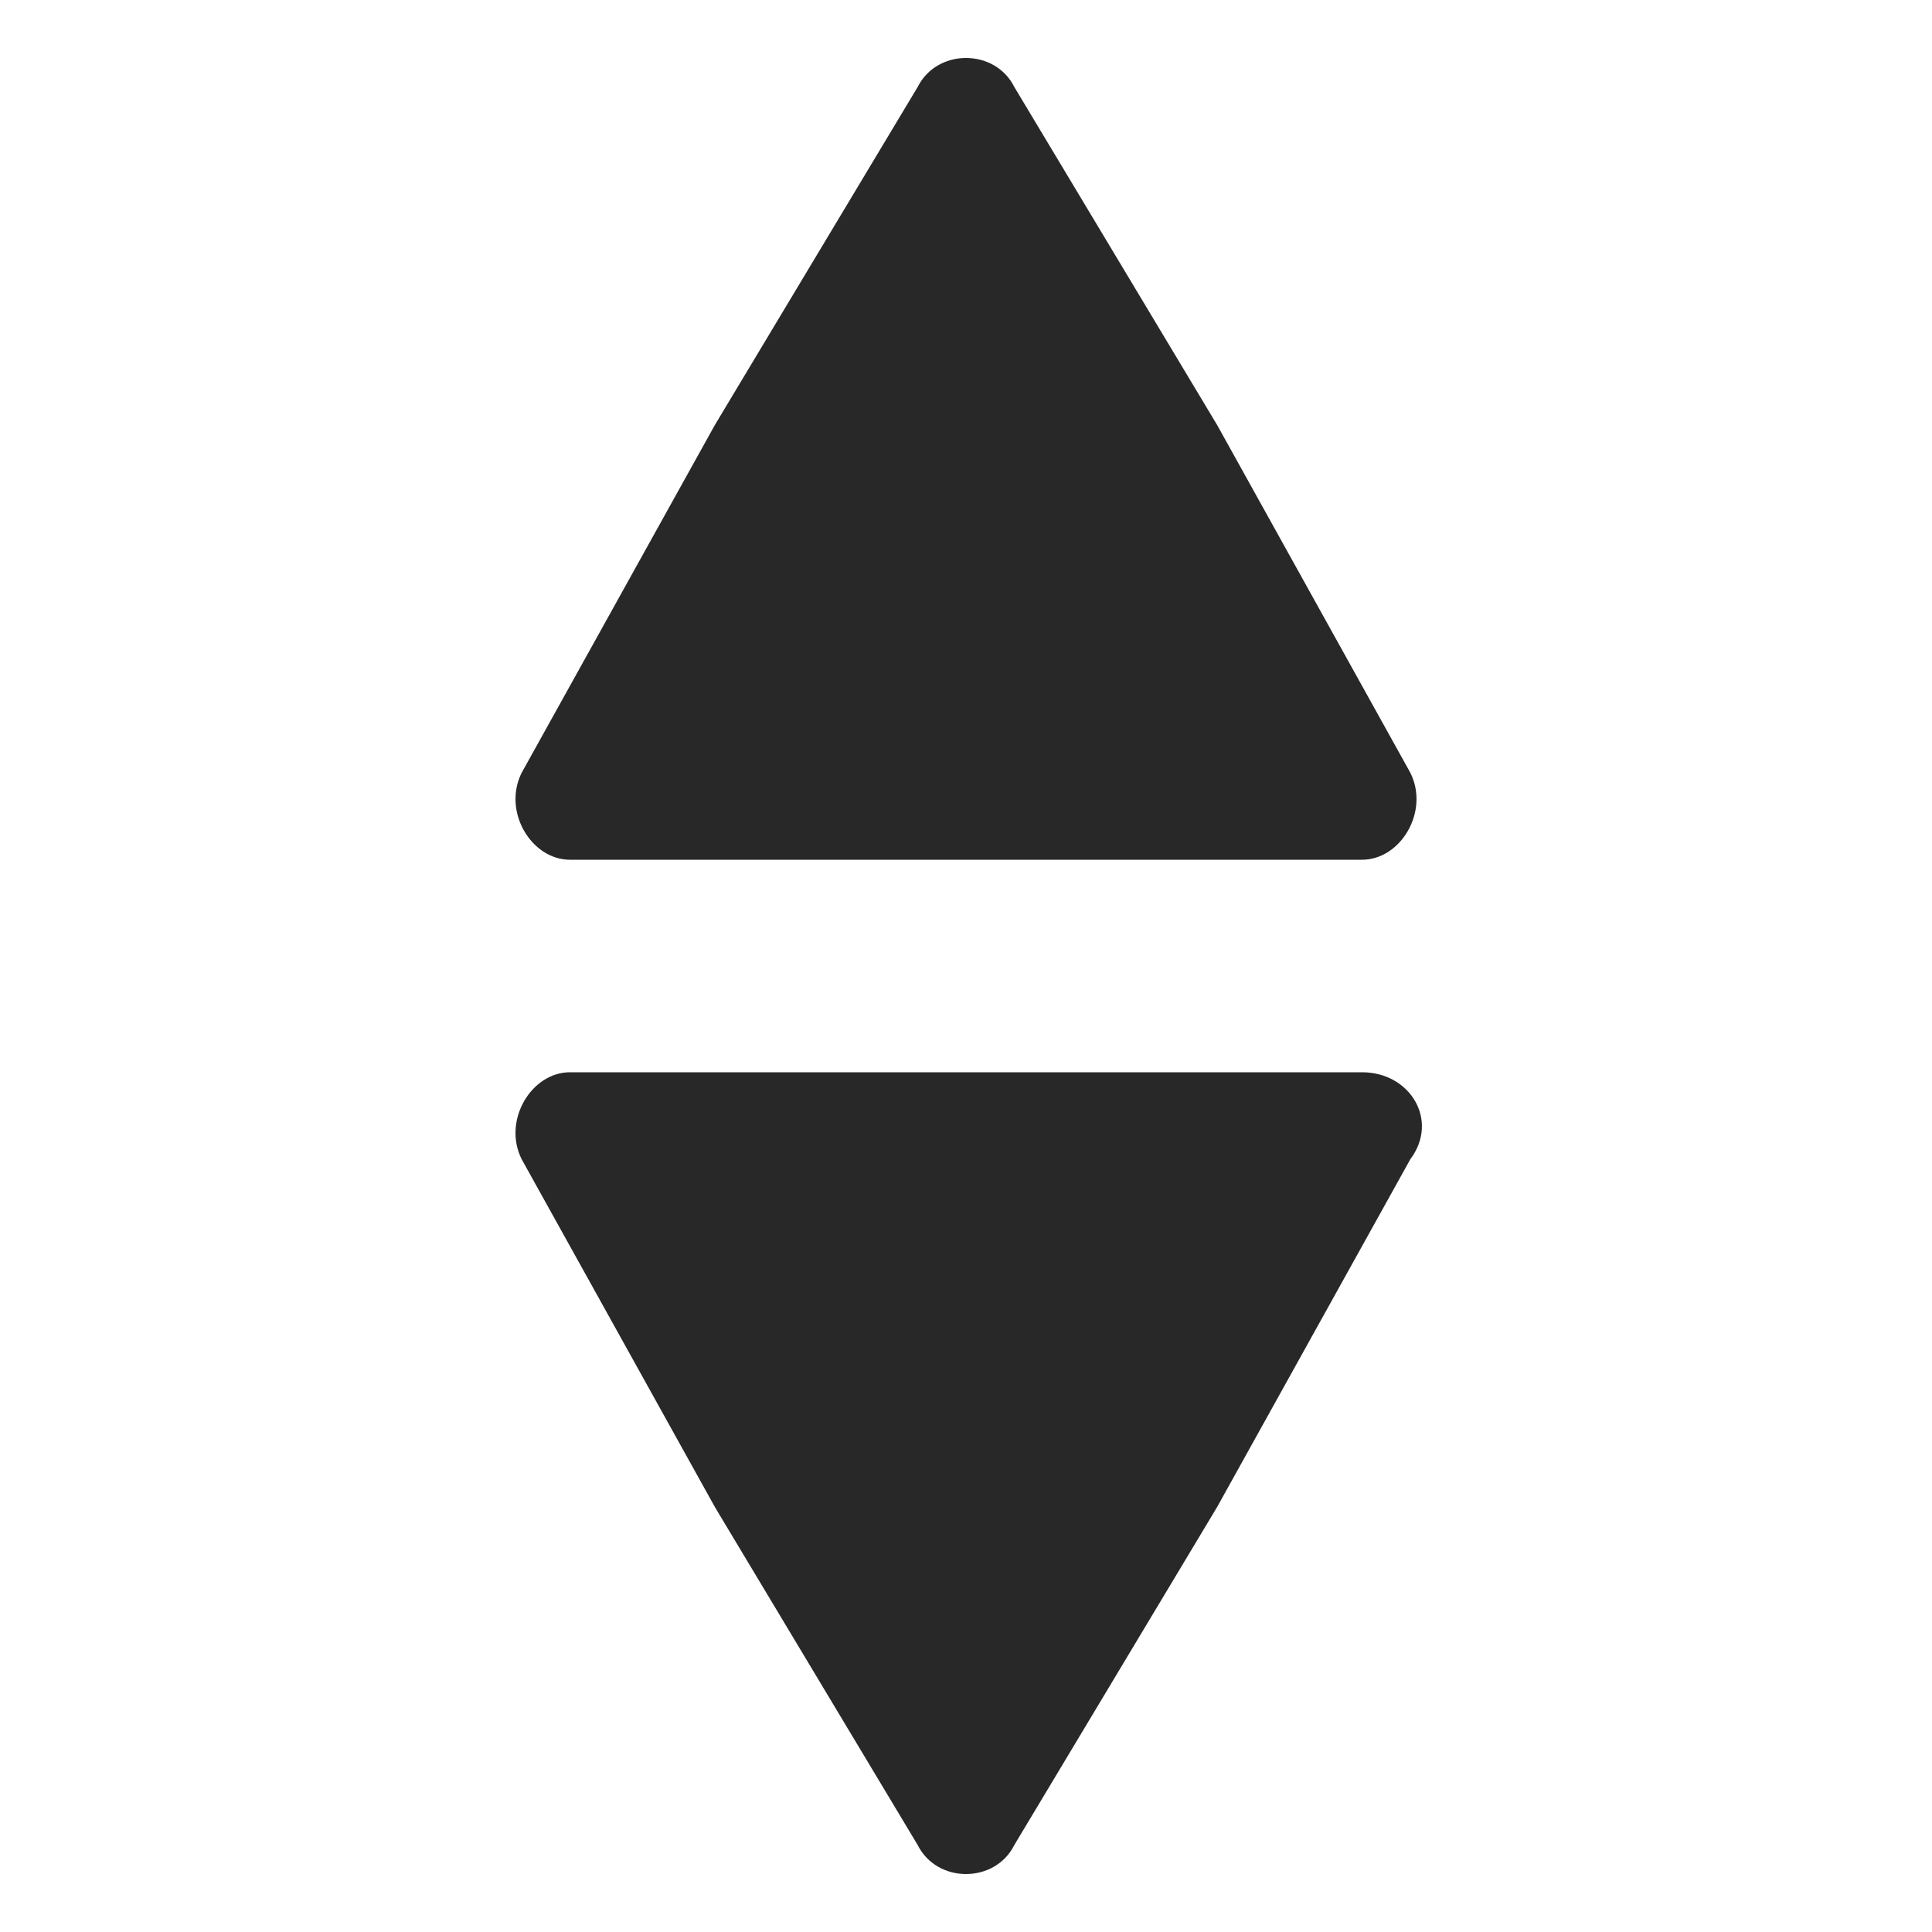
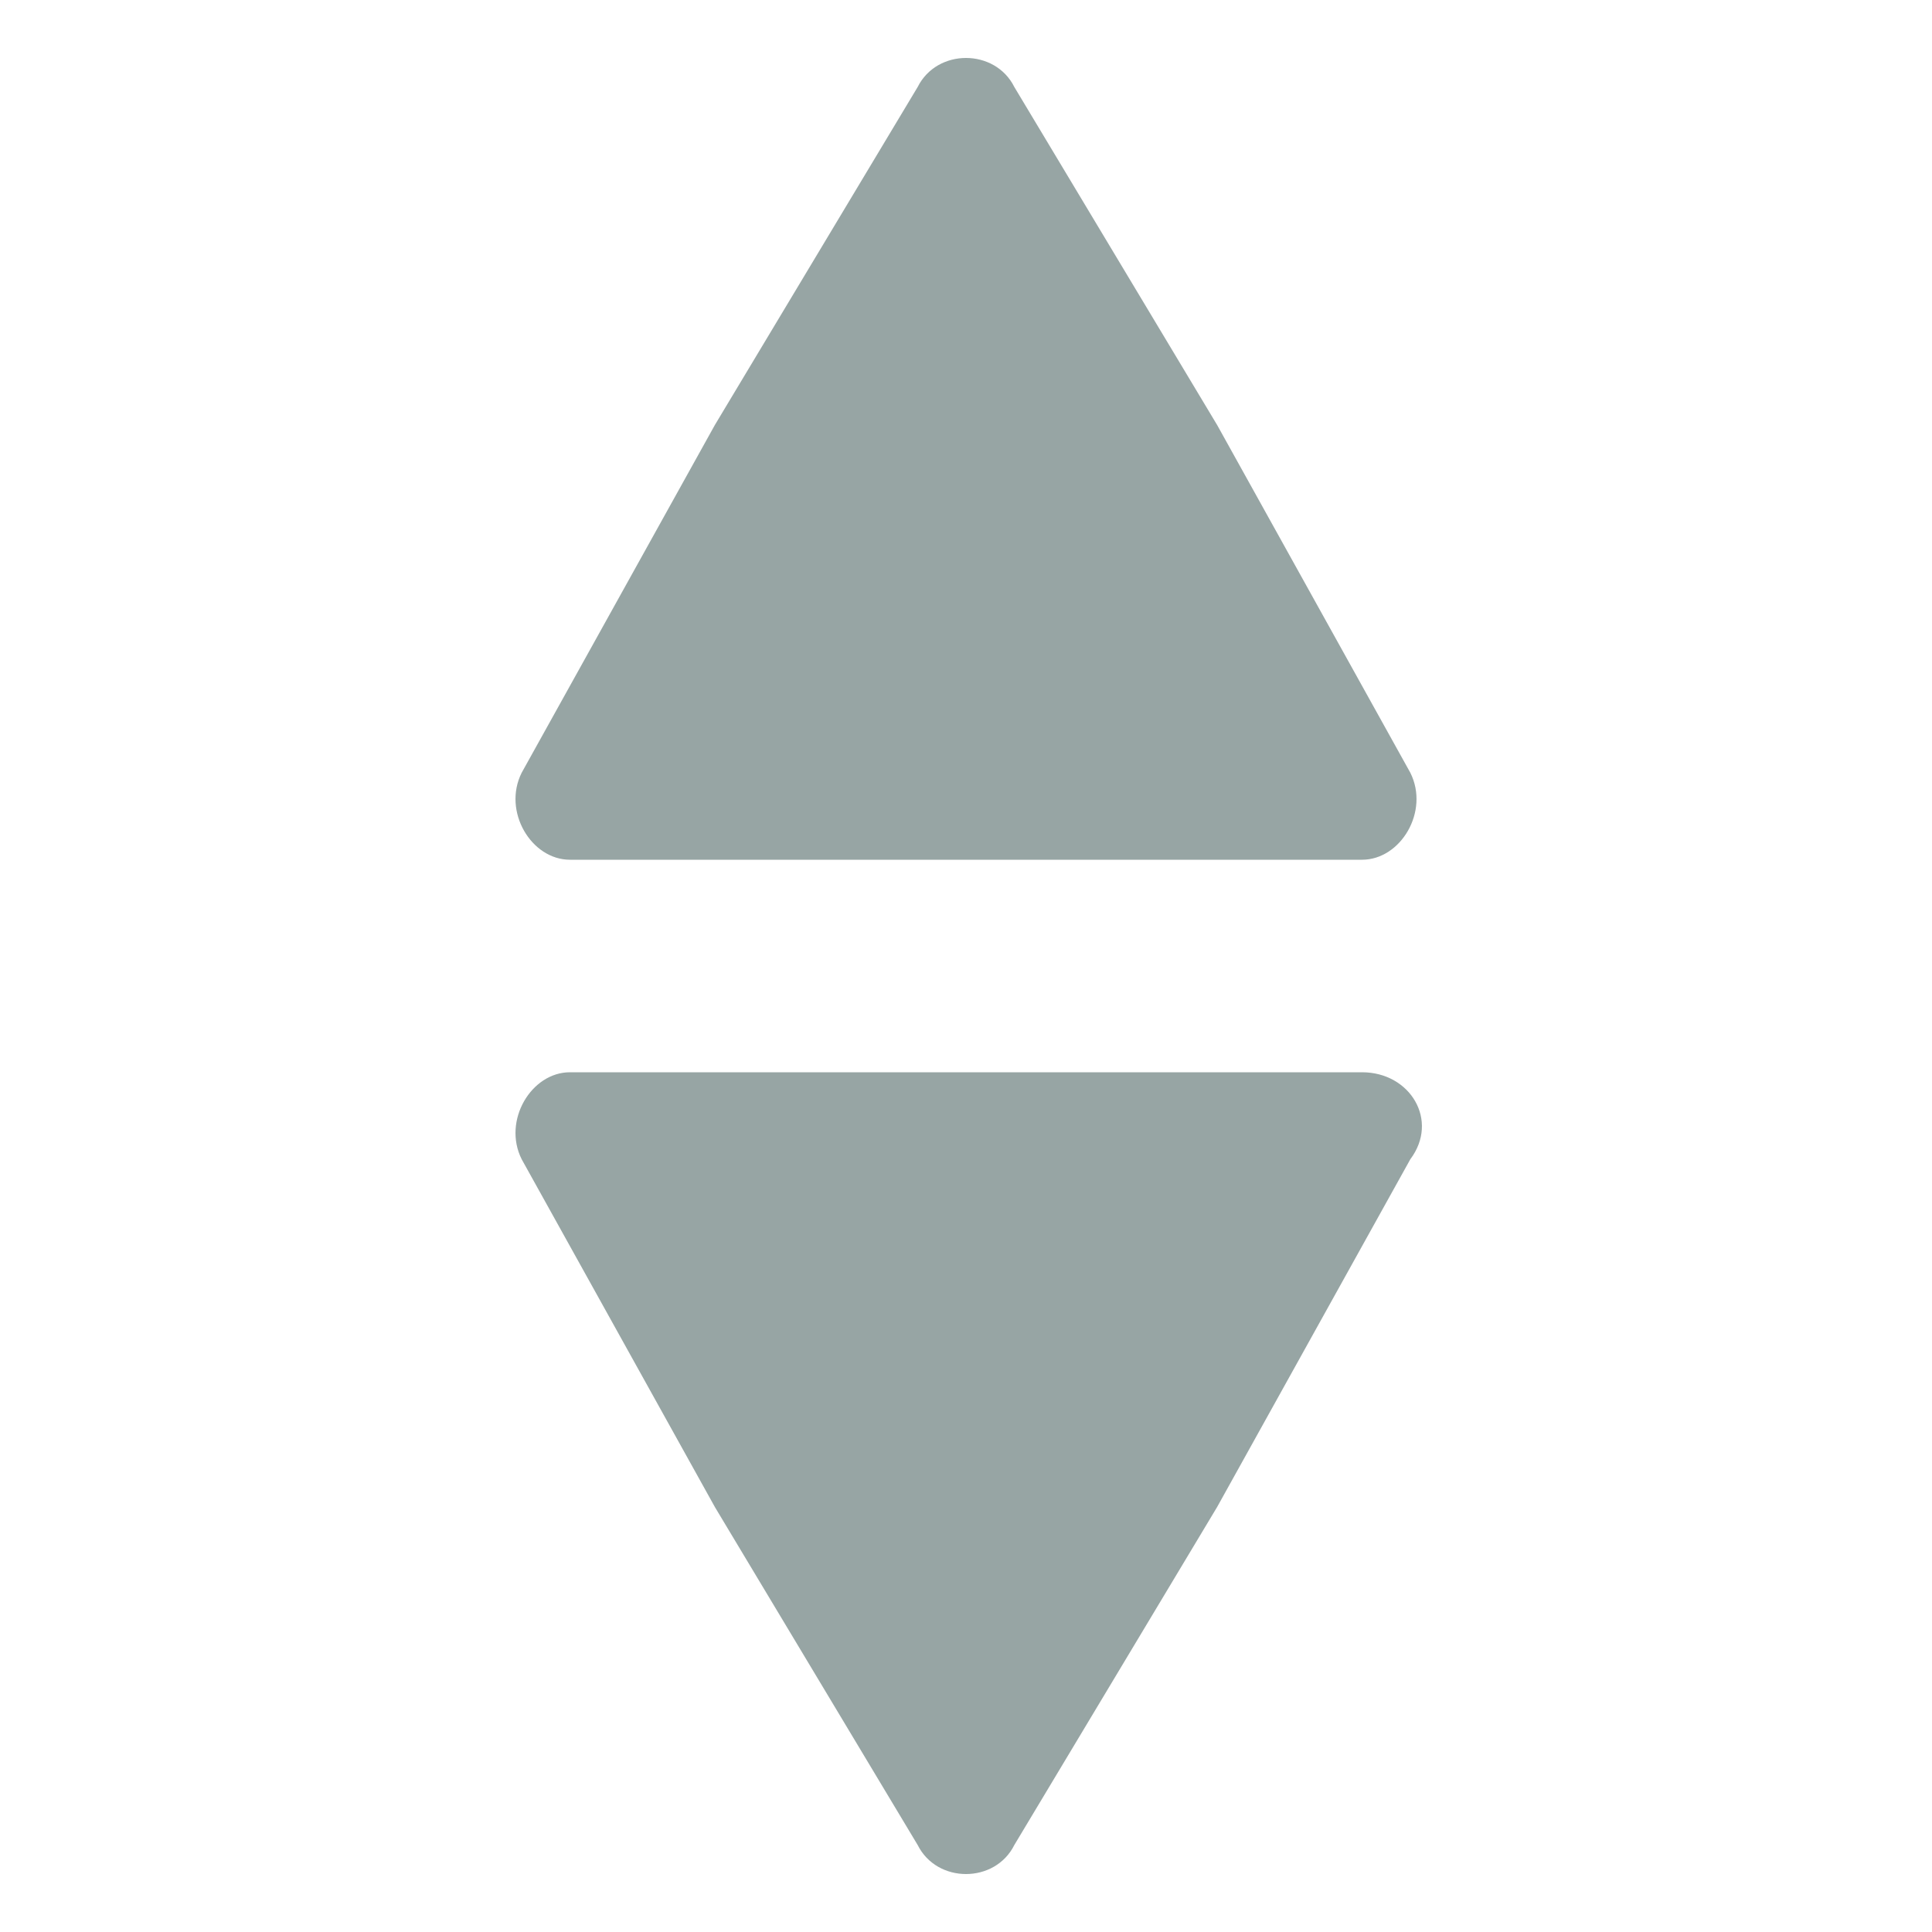
<svg xmlns="http://www.w3.org/2000/svg" version="1.1" id="Layer_1" x="0px" y="0px" viewBox="0 0 20 20" style="enable-background:new 0 0 20 20;" xml:space="preserve">
  <style type="text/css">
- 	.st0{fill:#282828;}
+ 	.st0{fill:#97A5A4;}
</style>
  <path class="st0" d="M9.5,0.9c0.2-0.4,0.8-0.4,1,0l2.1,3.5l2,3.6c0.2,0.4-0.1,0.9-0.5,0.9H10H5.9C5.5,8.9,5.2,8.4,5.4,8l2-3.6  L9.5,0.9z" />
  <path class="st0" d="M10.5,19.1c-0.2,0.4-0.8,0.4-1,0l-2.1-3.5l-2-3.6c-0.2-0.4,0.1-0.9,0.5-0.9H10h4.1c0.5,0,0.8,0.5,0.5,0.9  l-2,3.6L10.5,19.1z" />
</svg>
